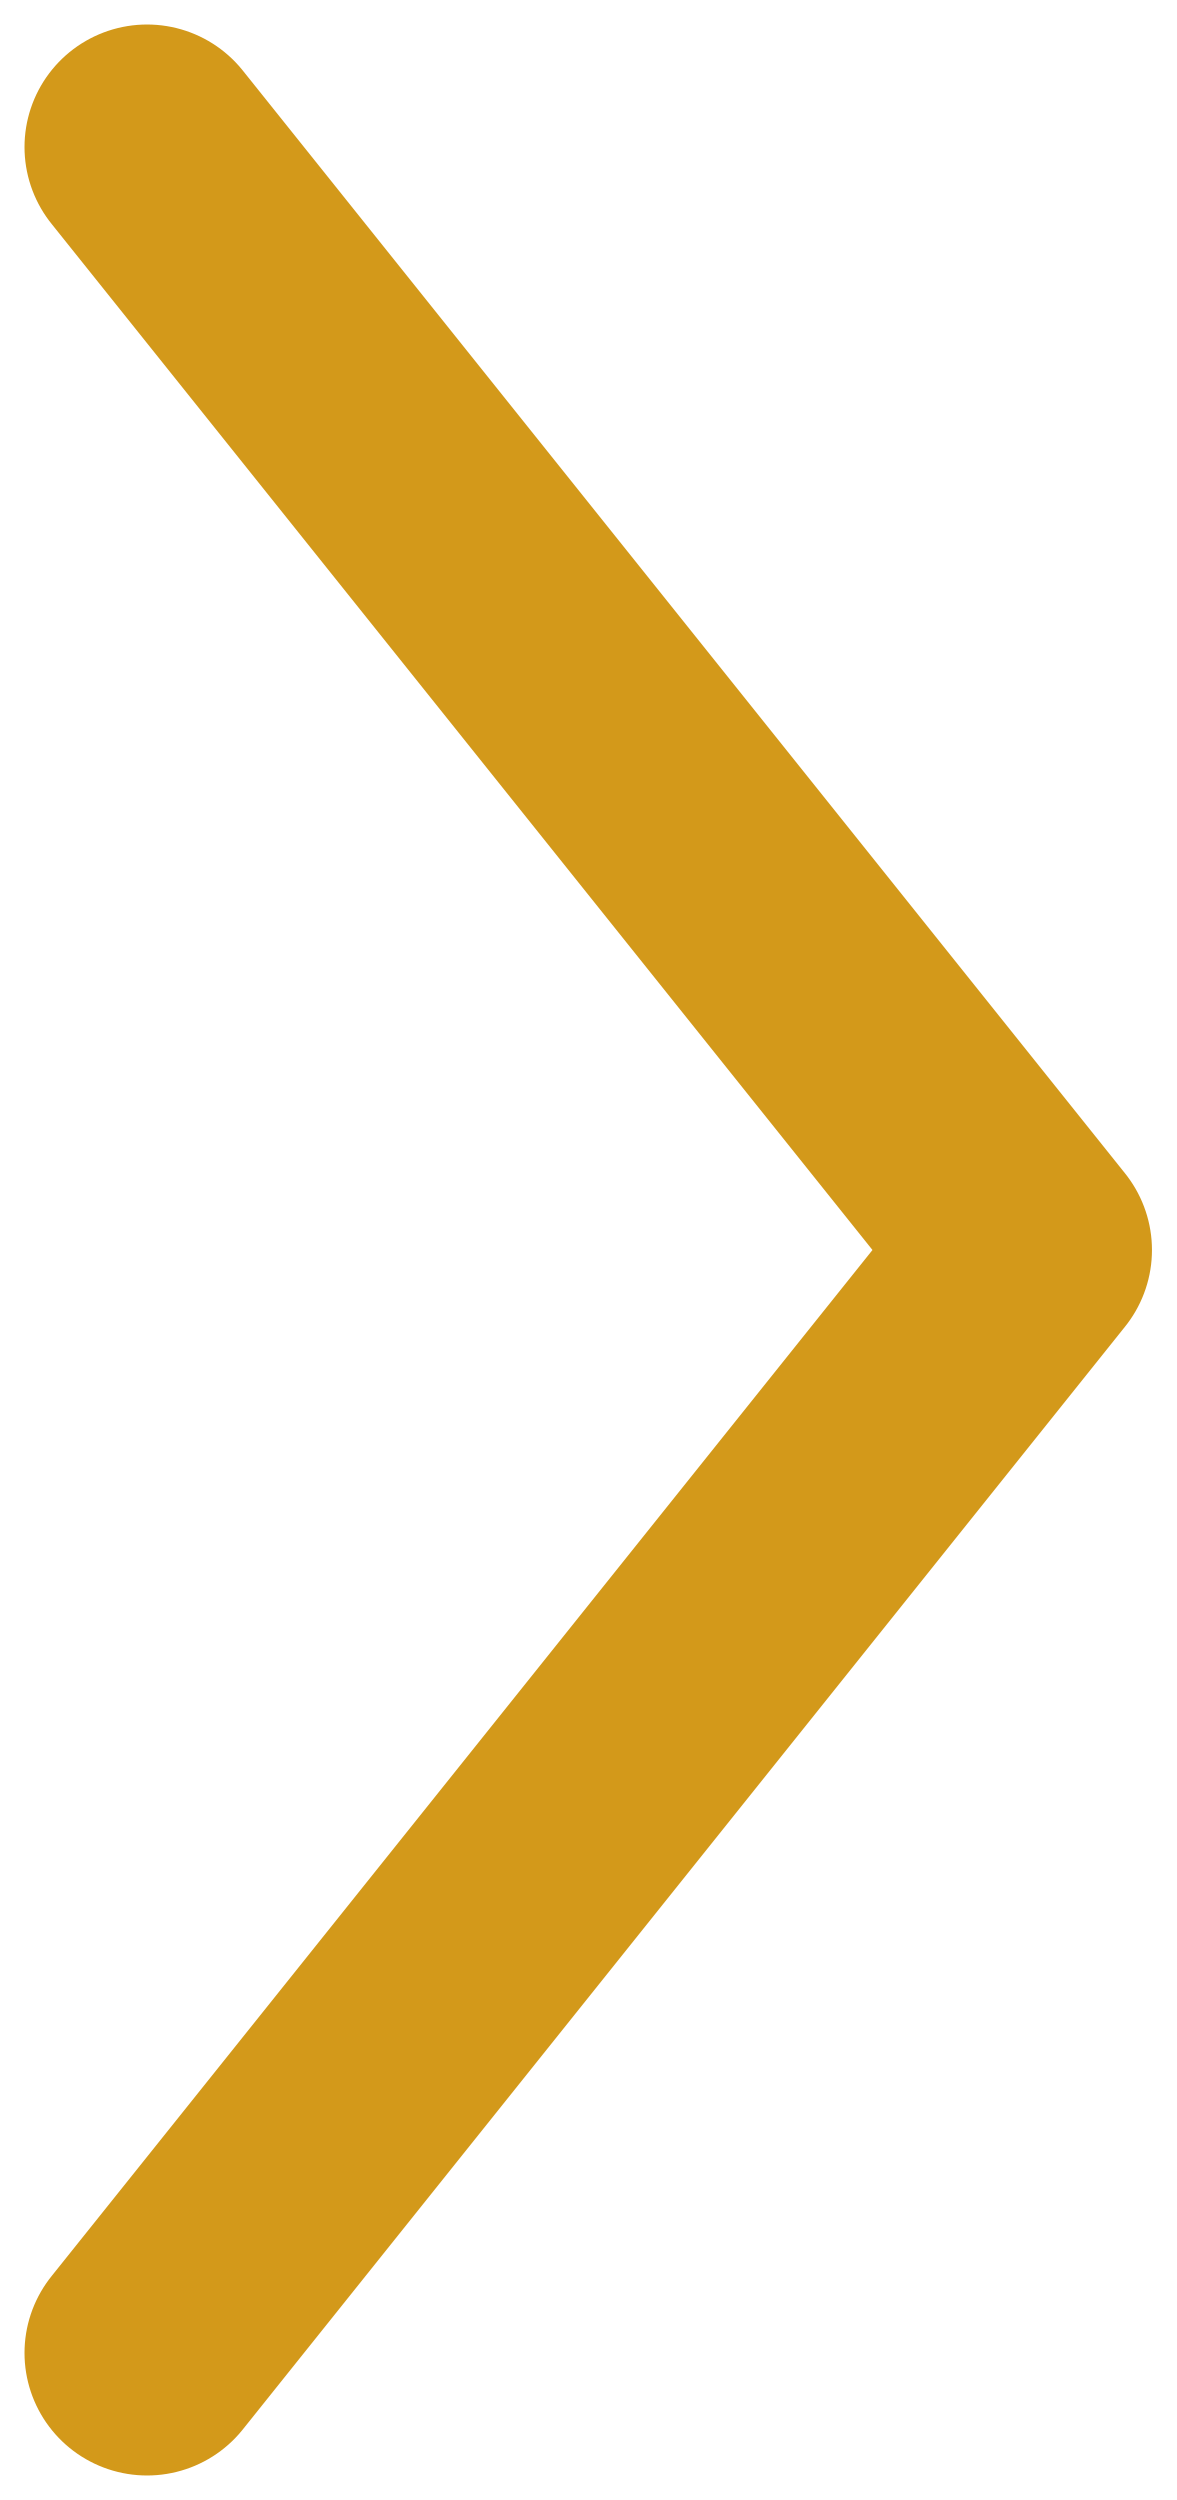
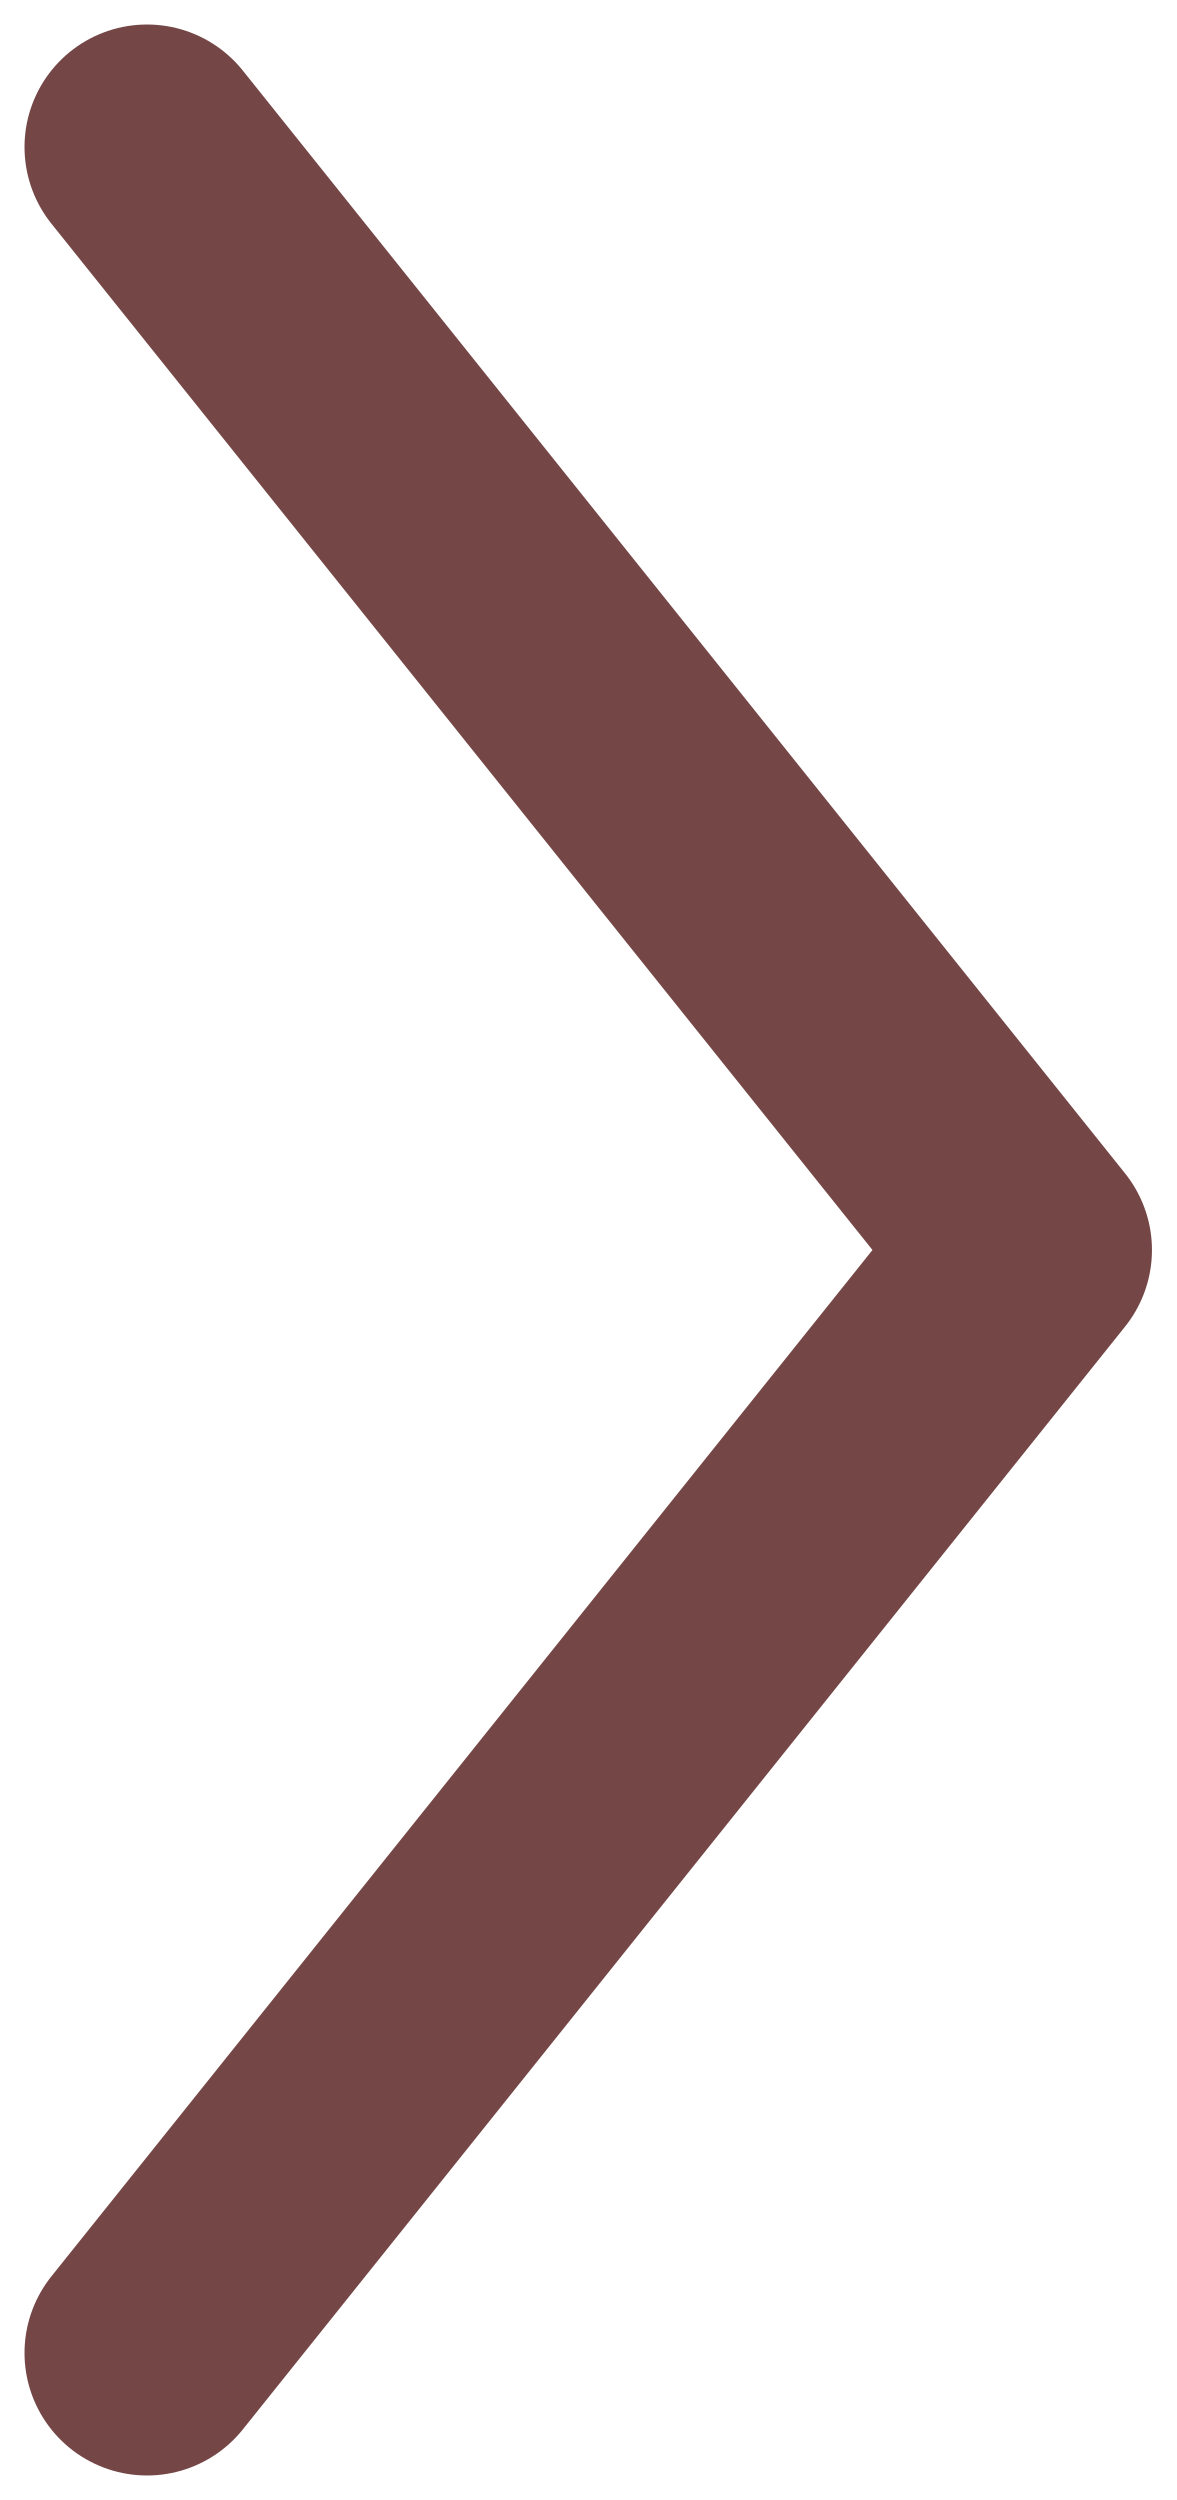
<svg xmlns="http://www.w3.org/2000/svg" width="24" height="51" viewBox="0 0 24 51" fill="none">
-   <path d="M3 3L21 25.5L3 48" stroke="#D3991A" stroke-width="5" stroke-linecap="round" stroke-linejoin="round" />
+   <path d="M3 3L21 25.5L3 48" stroke="#744746" stroke-width="5" stroke-linecap="round" stroke-linejoin="round" />
</svg>
